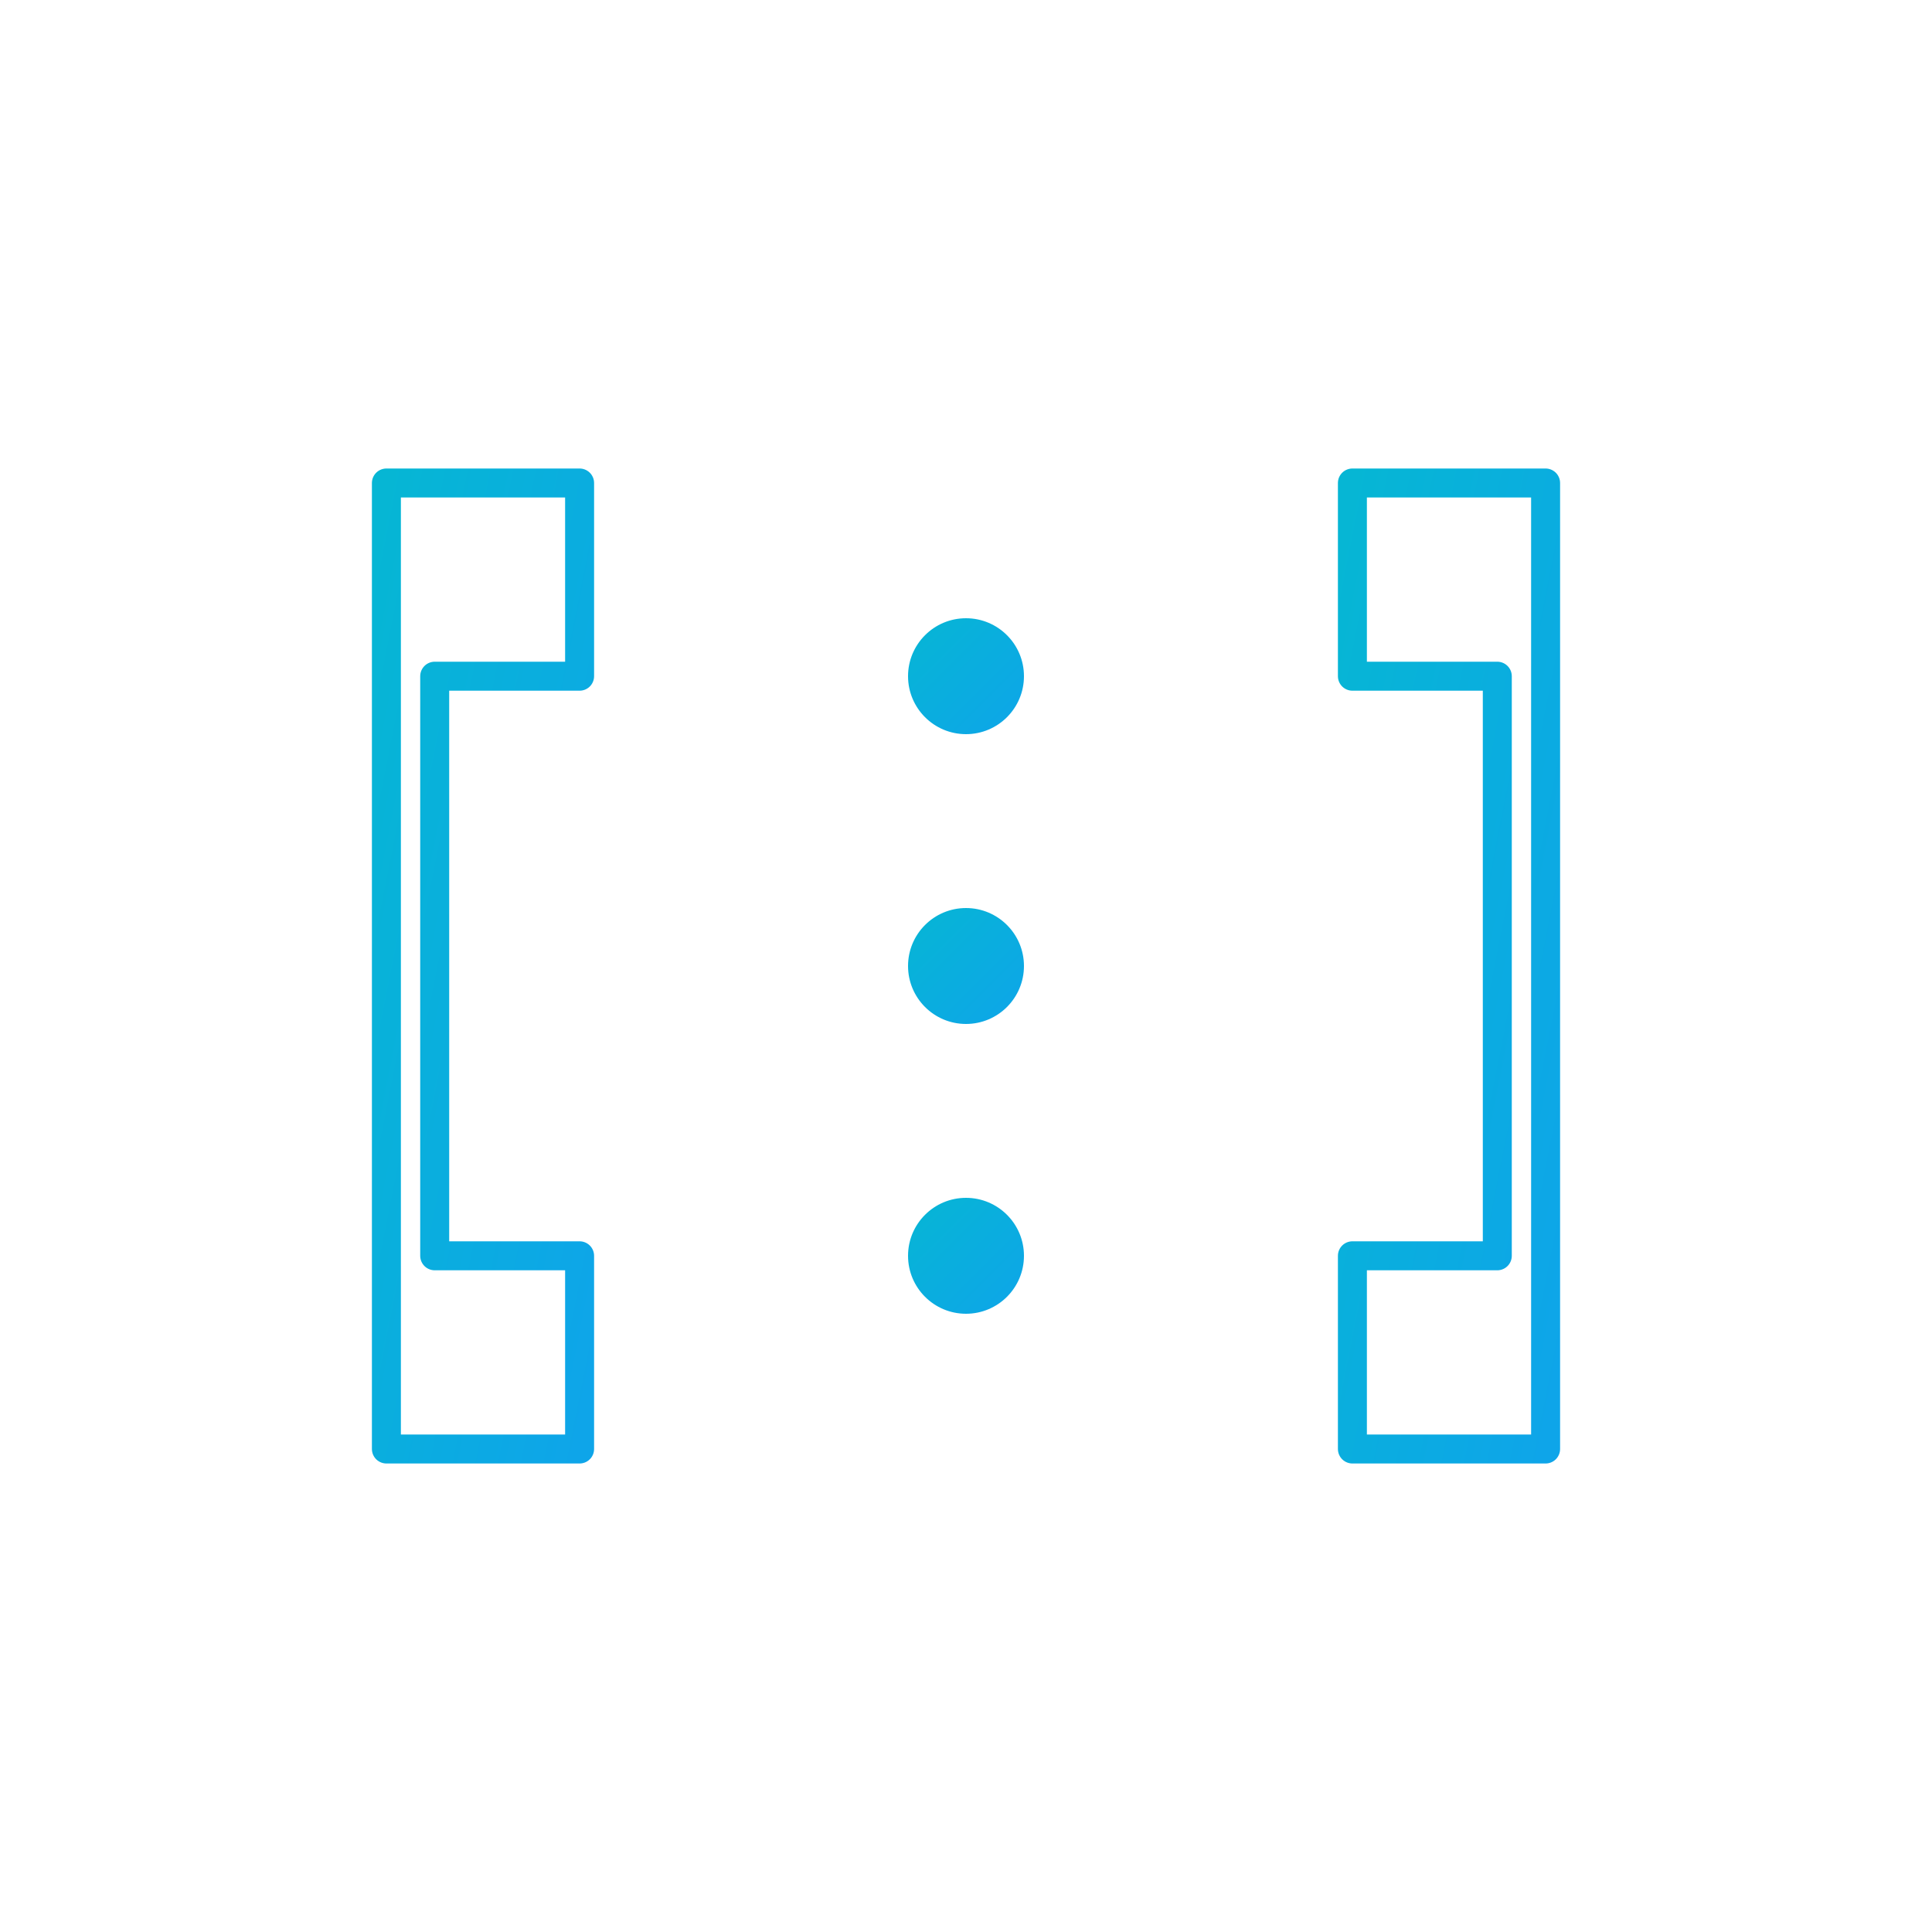
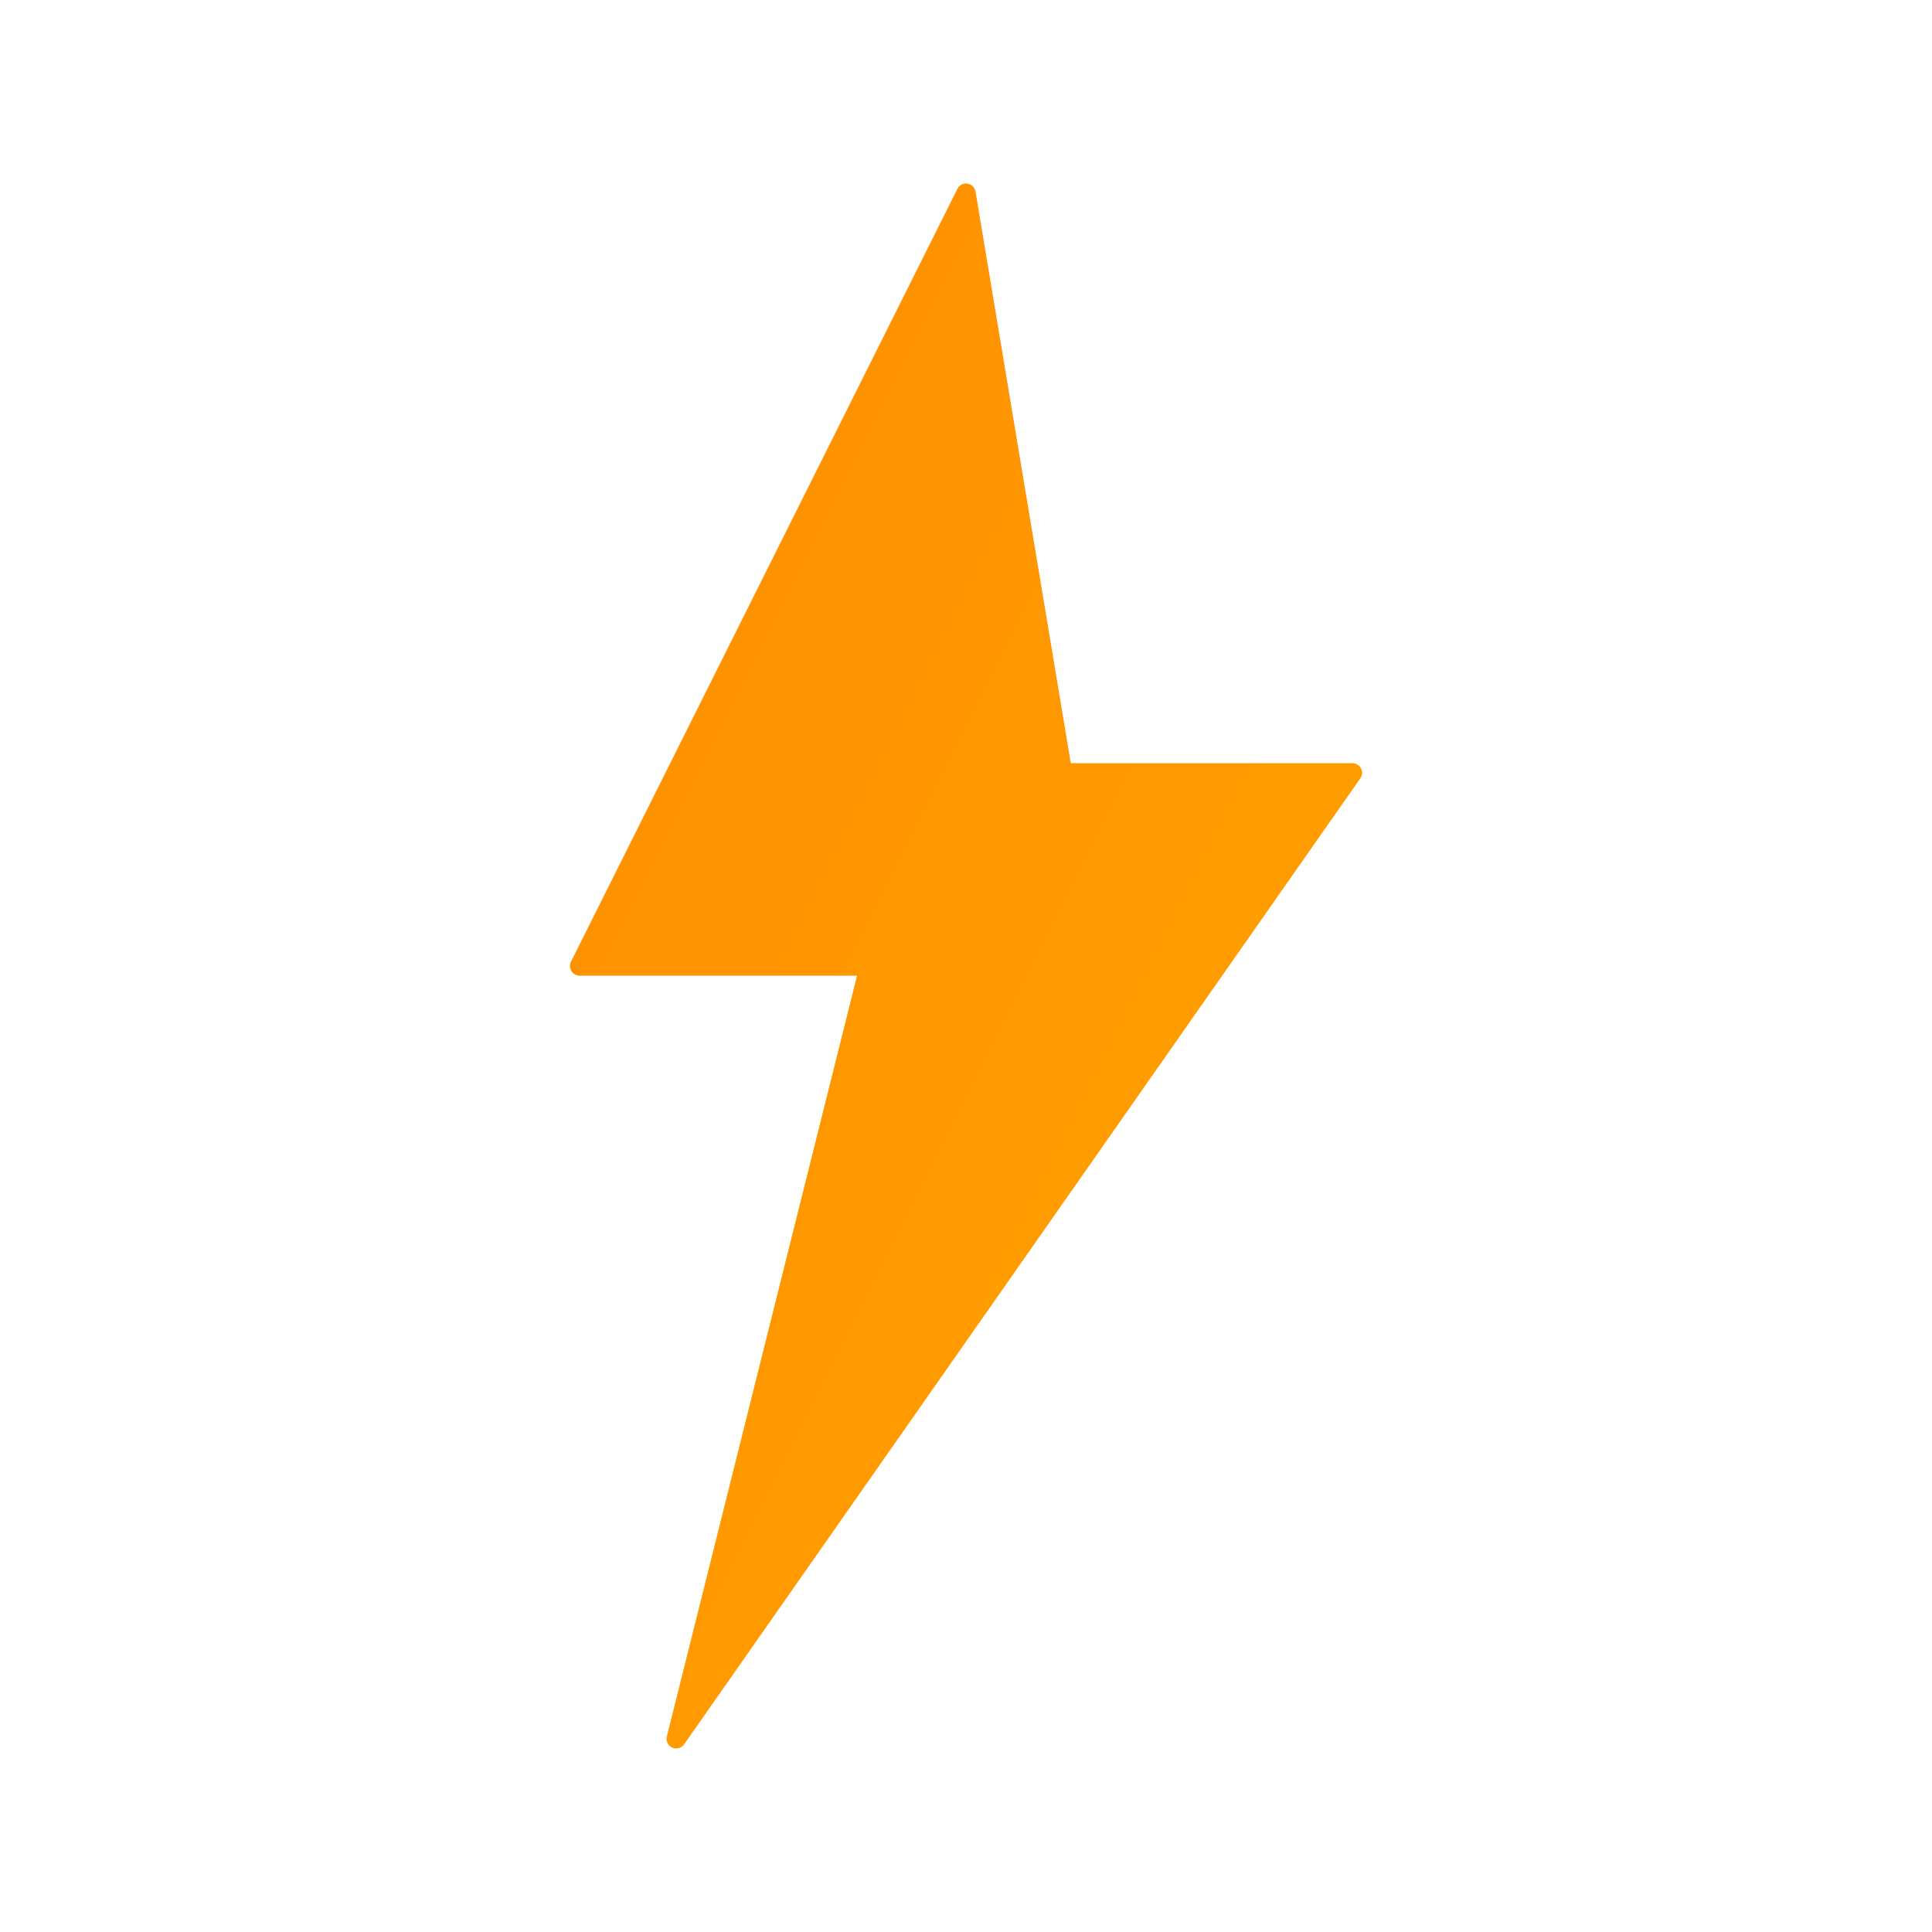
<svg xmlns="http://www.w3.org/2000/svg" width="200" height="200" viewBox="0 0 200 200">
  <defs>
    <linearGradient id="logoGradient" x1="0%" y1="0%" x2="100%" y2="100%">
-       <stop offset="0%" style="stop-color:#06B6D4;stop-opacity:1" />
-       <stop offset="100%" style="stop-color:#0EA5E9;stop-opacity:1" />
+       <stop offset="0%" style="stop-color:#FF8C00;stop-opacity:1" />
+       <stop offset="100%" style="stop-color:#FFA500;stop-opacity:1" />
    </linearGradient>
  </defs>
-   <path d="M 40 50 L 60 50 L 60 70 L 45 70 L 45 130 L 60 130 L 60 150 L 40 150 Z" fill="none" stroke="url(#logoGradient)" stroke-width="3" stroke-linecap="round" stroke-linejoin="round" />
-   <path d="M 160 50 L 140 50 L 140 70 L 155 70 L 155 130 L 140 130 L 140 150 L 160 150 Z" fill="none" stroke="url(#logoGradient)" stroke-width="3" stroke-linecap="round" stroke-linejoin="round" />
-   <circle cx="100" cy="70" r="6" fill="url(#logoGradient)" />
-   <circle cx="100" cy="100" r="6" fill="url(#logoGradient)" />
-   <circle cx="100" cy="130" r="6" fill="url(#logoGradient)" />
-   <line x1="75" y1="70" x2="100" y2="70" stroke="url(#logoGradient)" stroke-width="2" stroke-linecap="round" />
-   <line x1="75" y1="100" x2="100" y2="100" stroke="url(#logoGradient)" stroke-width="2" stroke-linecap="round" />
-   <line x1="75" y1="130" x2="100" y2="130" stroke="url(#logoGradient)" stroke-width="2" stroke-linecap="round" />
-   <line x1="100" y1="70" x2="125" y2="70" stroke="url(#logoGradient)" stroke-width="2" stroke-linecap="round" />
-   <line x1="100" y1="100" x2="125" y2="100" stroke="url(#logoGradient)" stroke-width="2" stroke-linecap="round" />
-   <line x1="100" y1="130" x2="125" y2="130" stroke="url(#logoGradient)" stroke-width="2" stroke-linecap="round" />
+   <polygon points="100,20 60,100 90,100 70,180 140,80 110,80" fill="url(#logoGradient)" stroke="url(#logoGradient)" stroke-width="2" stroke-linejoin="round" />
</svg>
